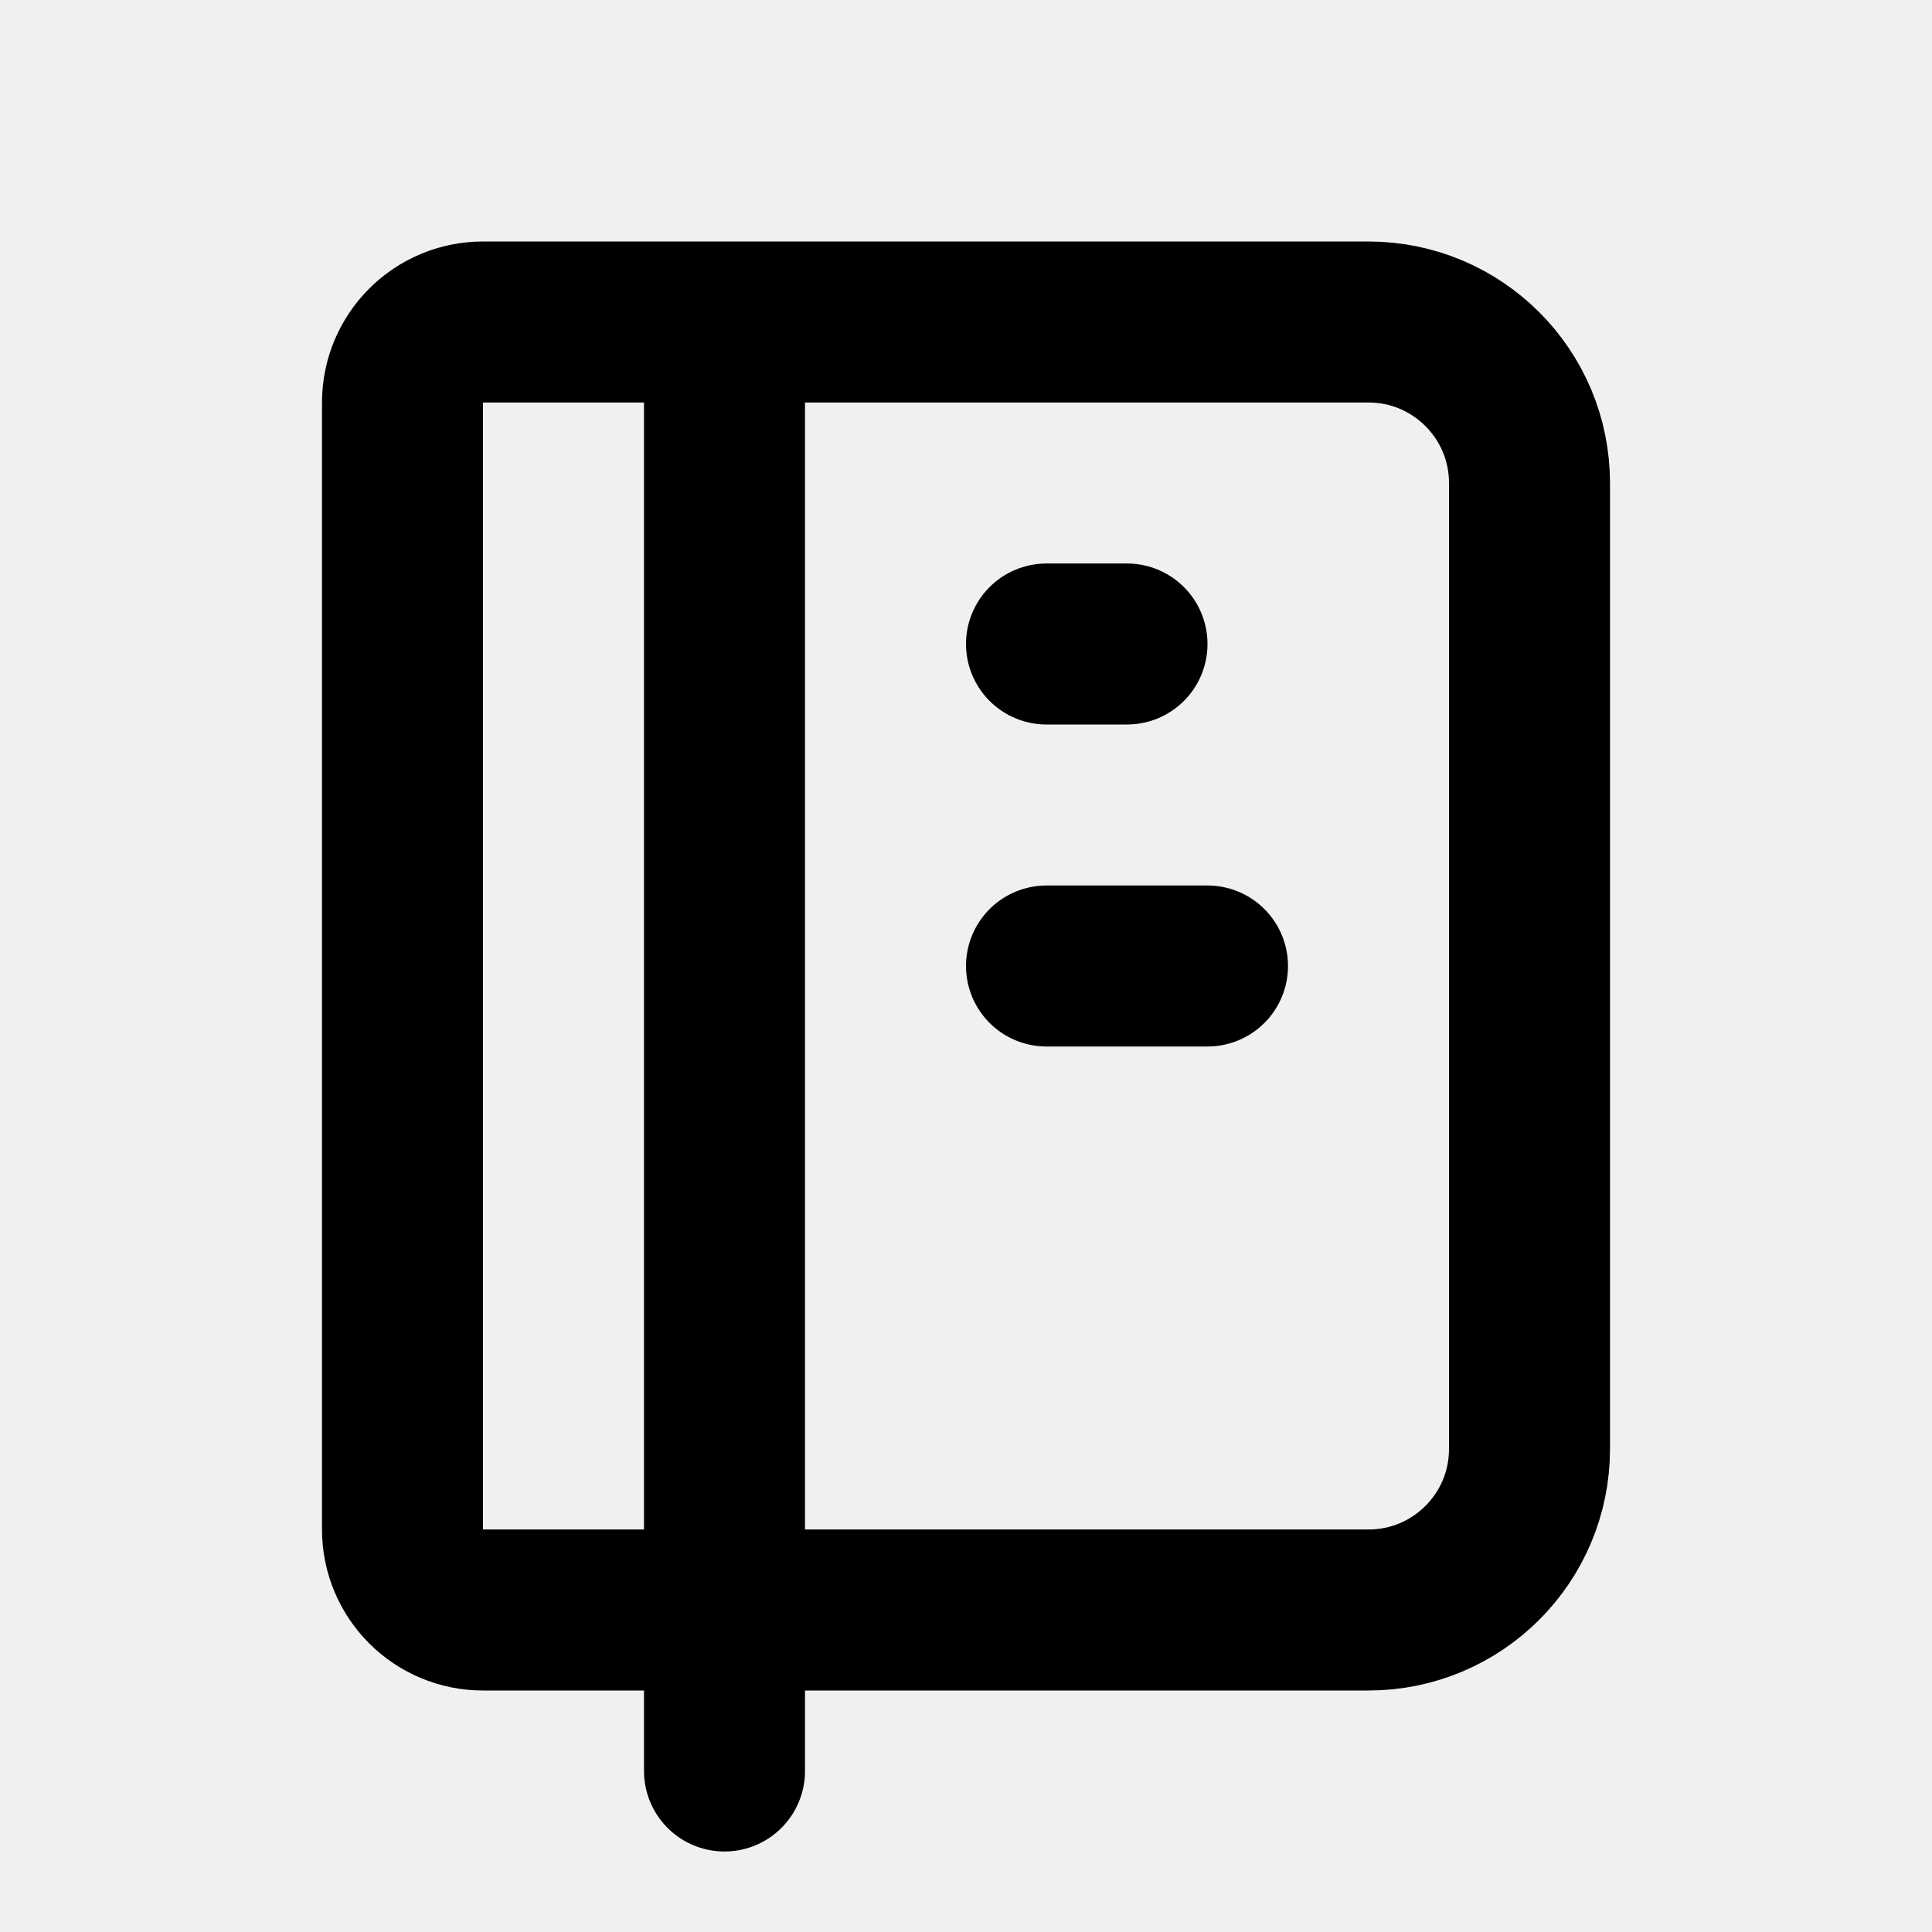
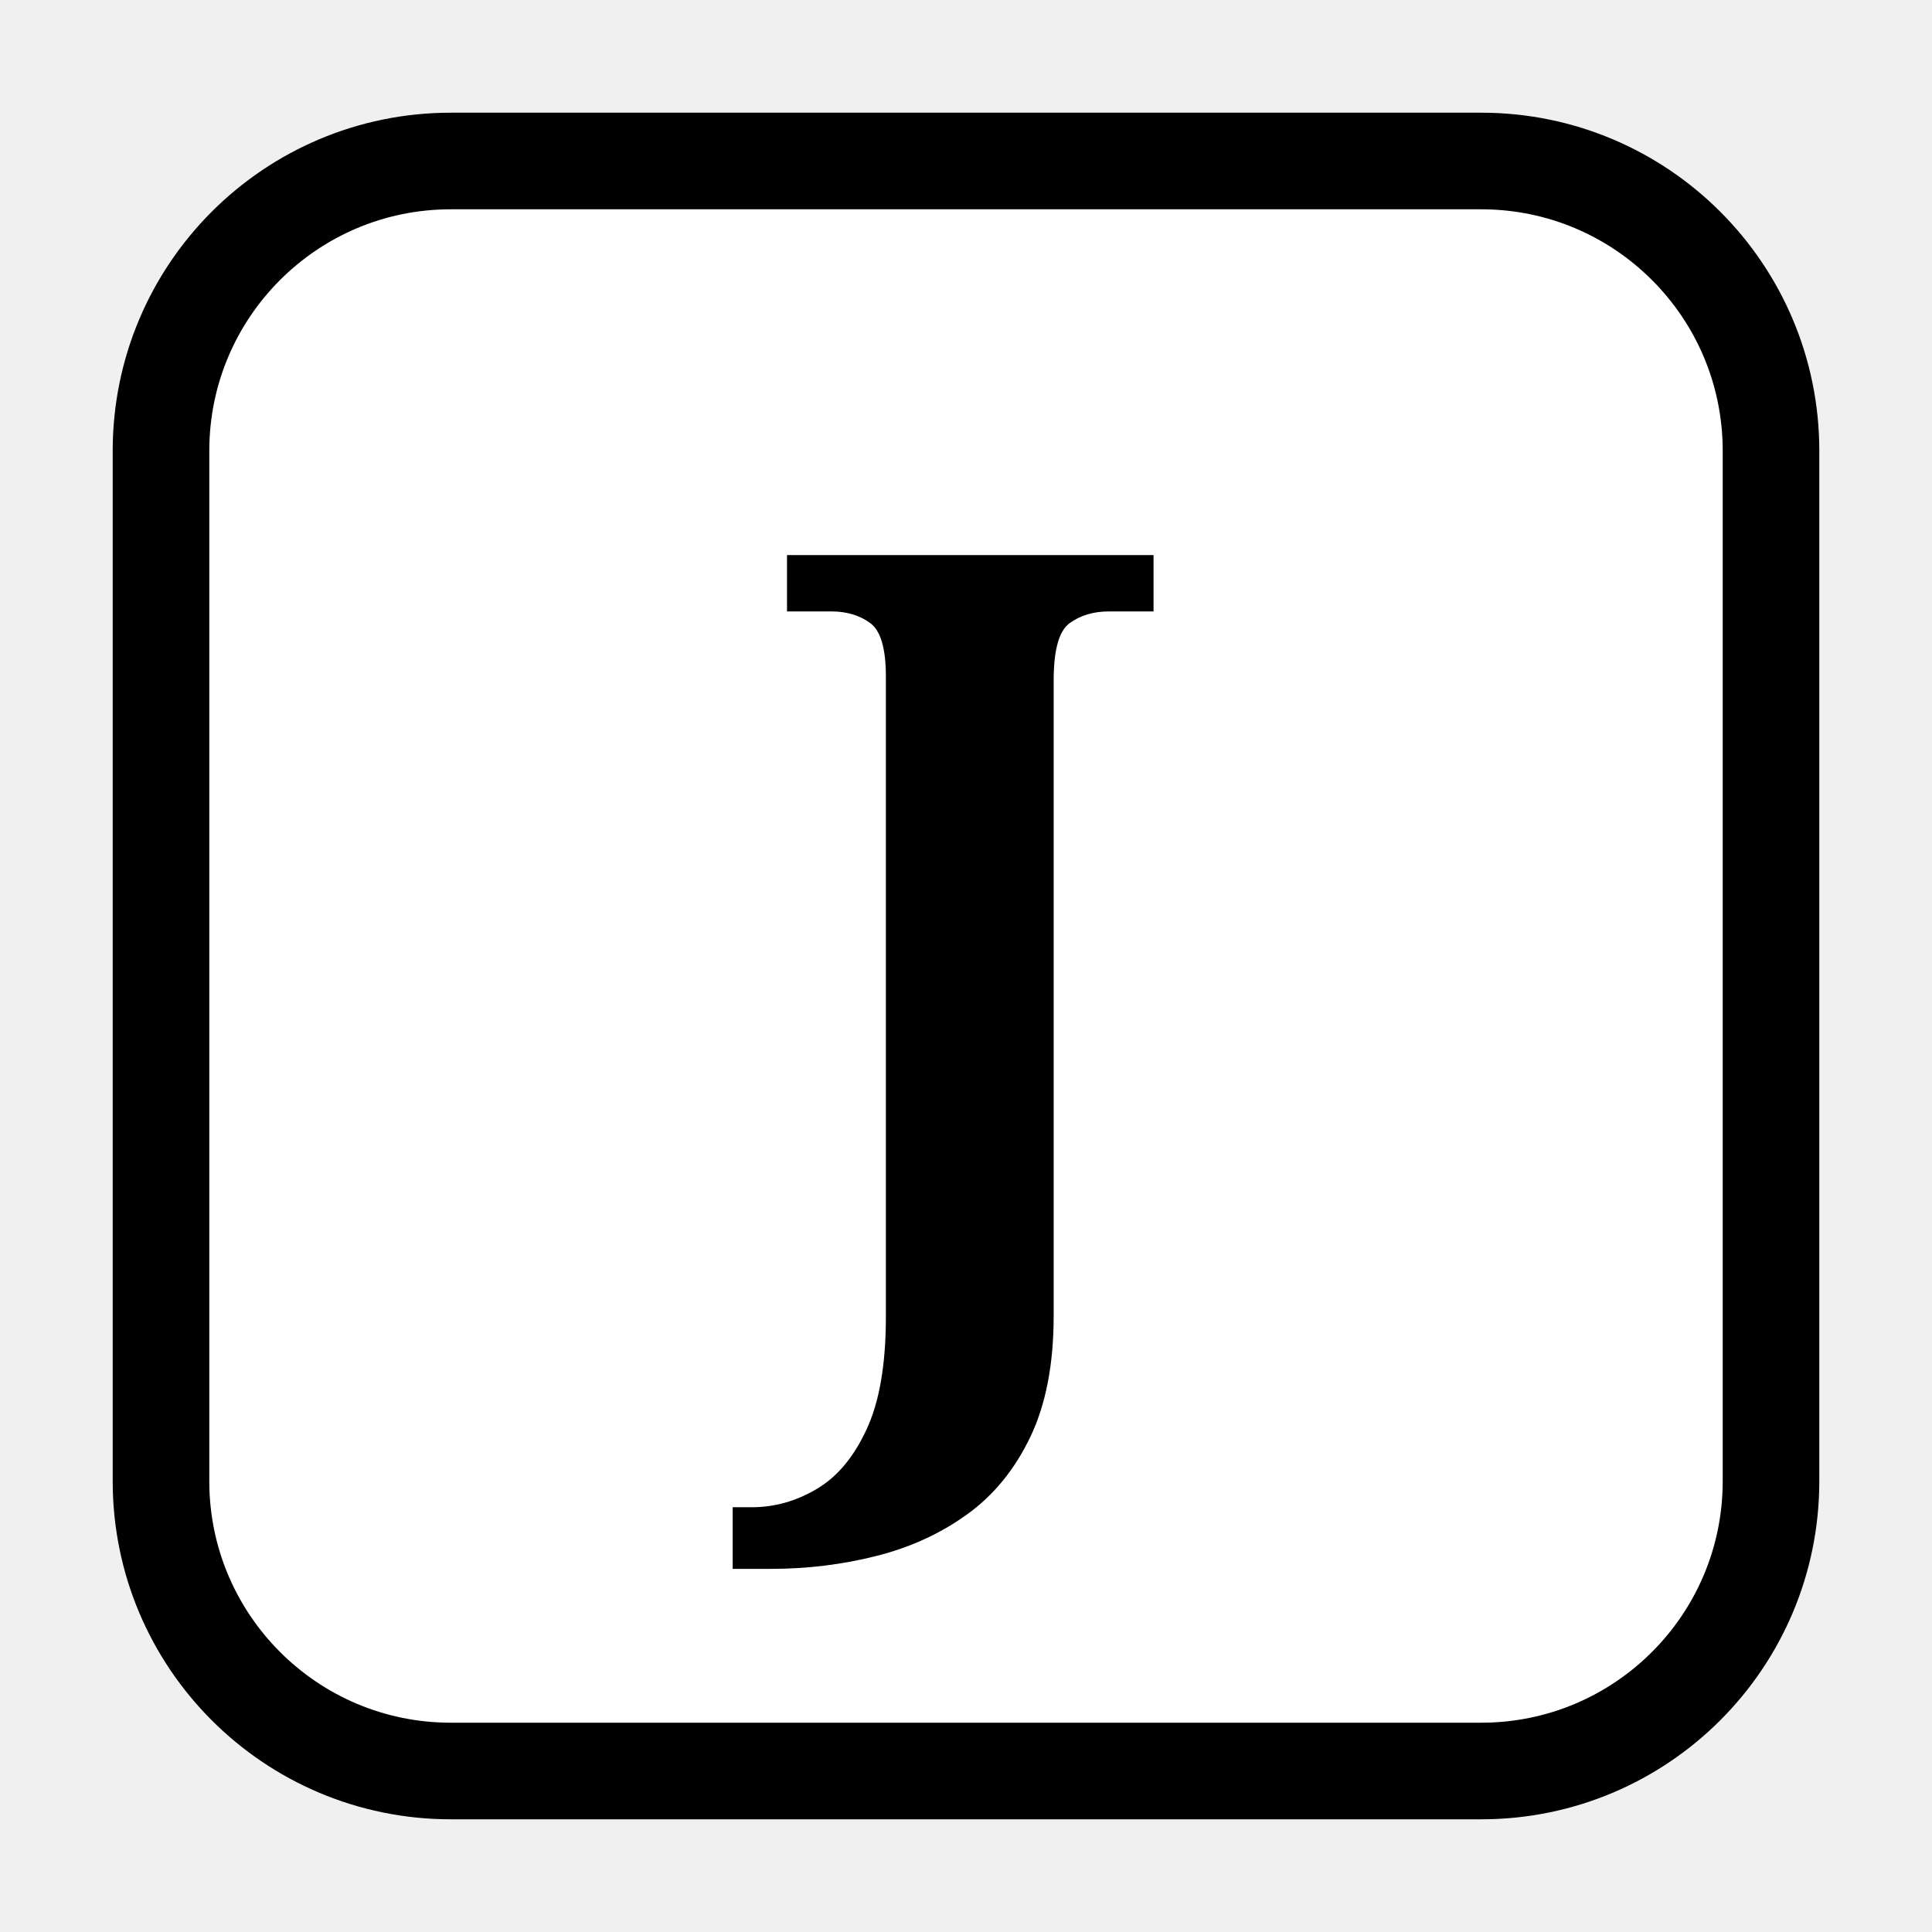
- <svg xmlns="http://www.w3.org/2000/svg" width="24px" height="24px" viewBox="0 0 24 24" stroke-width="2" stroke="currentColor" fill="none" stroke-linecap="round" stroke-linejoin="round">
-   <path stroke="none" d="M0 0h24v24H0z" fill="none" />
-   <path d="M6 4h11a2 2 0 0 1 2 2v12a2 2 0 0 1 -2 2h-11a1 1 0 0 1 -1 -1v-14a1 1 0 0 1 1 -1m3 0v18m4 -14h1m-1 4h2" />
+ <svg xmlns="http://www.w3.org/2000/svg" width="120" height="120" viewBox="0 0 120 120">
+   <rect x="10" y="10" width="100" height="100" rx="18" fill="white" stroke="black" stroke-width="6" />
+   <text x="50%" y="68%" text-anchor="middle" font-size="66" font-family="serif" font-weight="bold" fill="black">J</text>
</svg>
